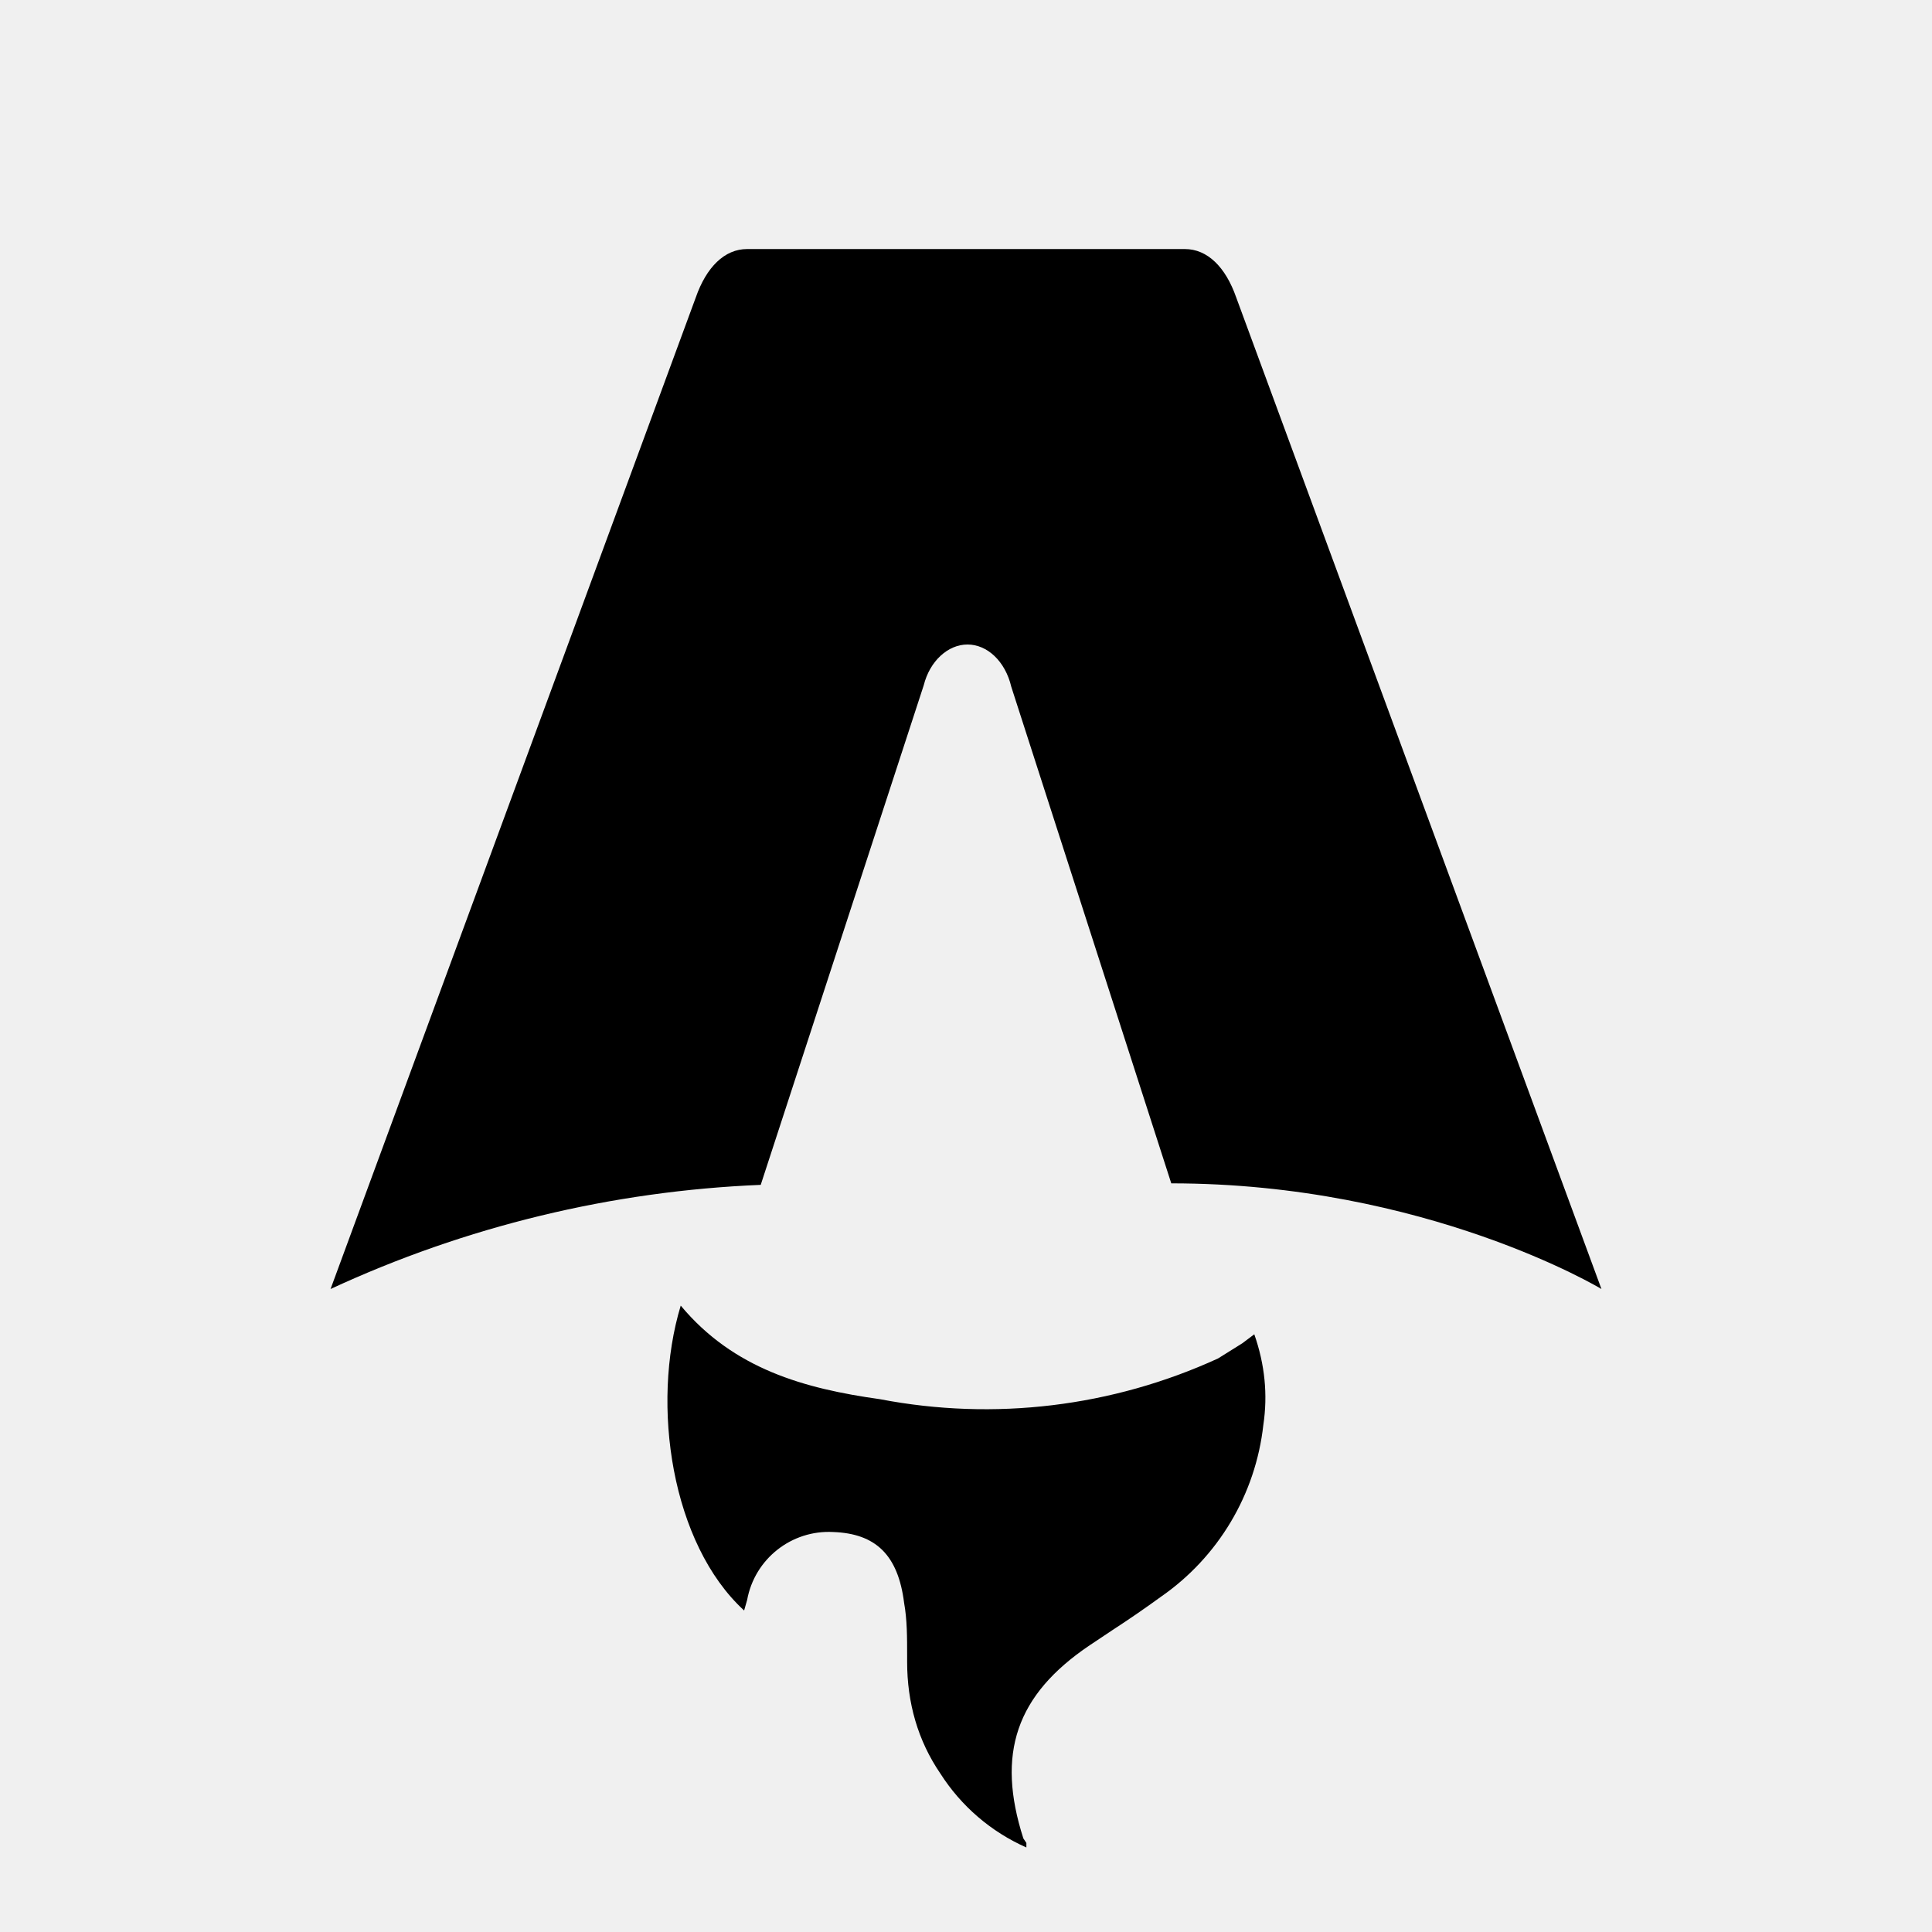
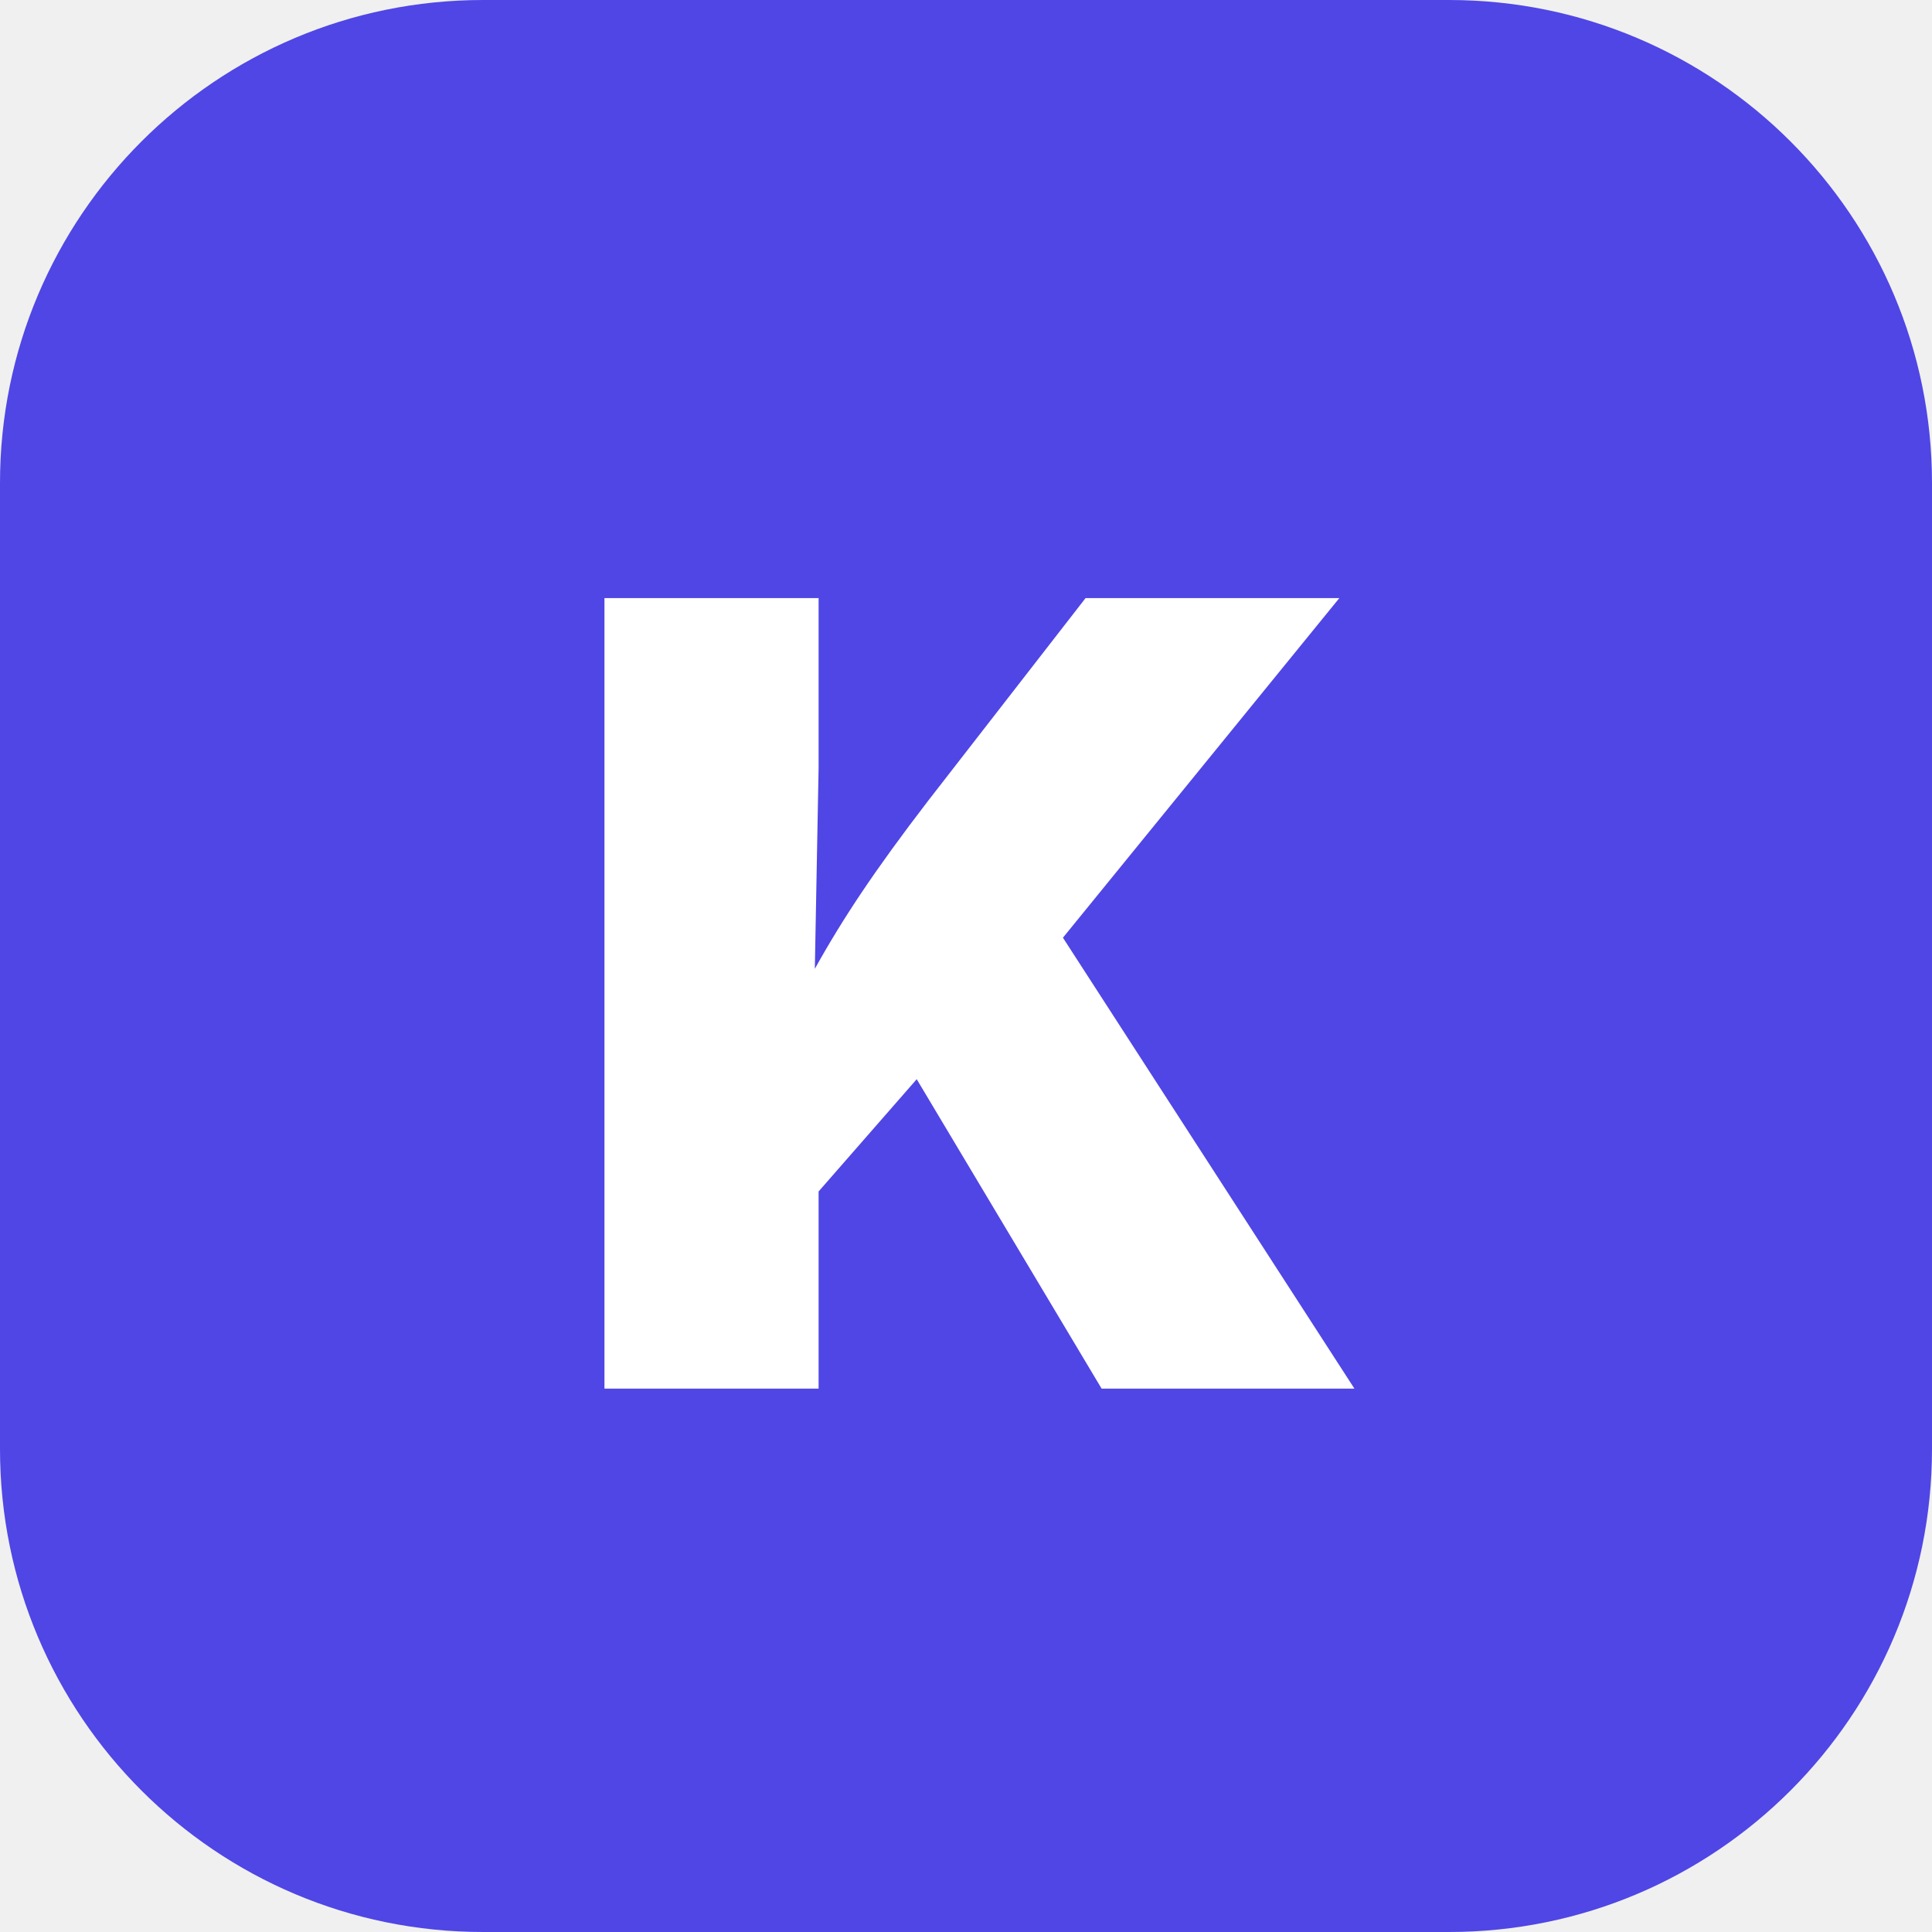
- <svg xmlns="http://www.w3.org/2000/svg" fill="none" viewBox="0 0 128 128">
-   <path d="M50.4 78.5a75.1 75.1 0 0 0-28.5 6.9l24.2-65.7c.7-2 1.9-3.2 3.4-3.2h29c1.5 0 2.7 1.2 3.4 3.2l24.2 65.7s-11.6-7-28.5-7L67 45.5c-.4-1.7-1.6-2.8-2.9-2.8-1.3 0-2.5 1.1-2.9 2.7L50.4 78.5Zm-1.1 28.2Zm-4.2-20.2c-2 6.6-.6 15.8 4.2 20.2a17.5 17.5 0 0 1 .2-.7 5.5 5.5 0 0 1 5.7-4.5c2.8.1 4.3 1.5 4.7 4.7.2 1.1.2 2.3.2 3.5v.4c0 2.7.7 5.2 2.2 7.4a13 13 0 0 0 5.7 4.9v-.3l-.2-.3c-1.8-5.6-.5-9.5 4.4-12.8l1.5-1a73 73 0 0 0 3.2-2.2 16 16 0 0 0 6.8-11.4c.3-2 .1-4-.6-6l-.8.6-1.6 1a37 37 0 0 1-22.4 2.7c-5-.7-9.7-2-13.2-6.2Z" />
-   <style>
-         path { fill: #000; }
-         @media (prefers-color-scheme: dark) {
-             path { fill: #FFF; }
-         }
-     </style>
+ <svg xmlns="http://www.w3.org/2000/svg" viewBox="0 0 32 32">
+   <rect width="32" height="32" rx="8" fill="#4F46E5" />
+   <text x="16" y="23" font-family="Inter, system-ui, sans-serif" font-size="18" font-weight="900" text-anchor="middle" fill="white">K</text>
</svg>
